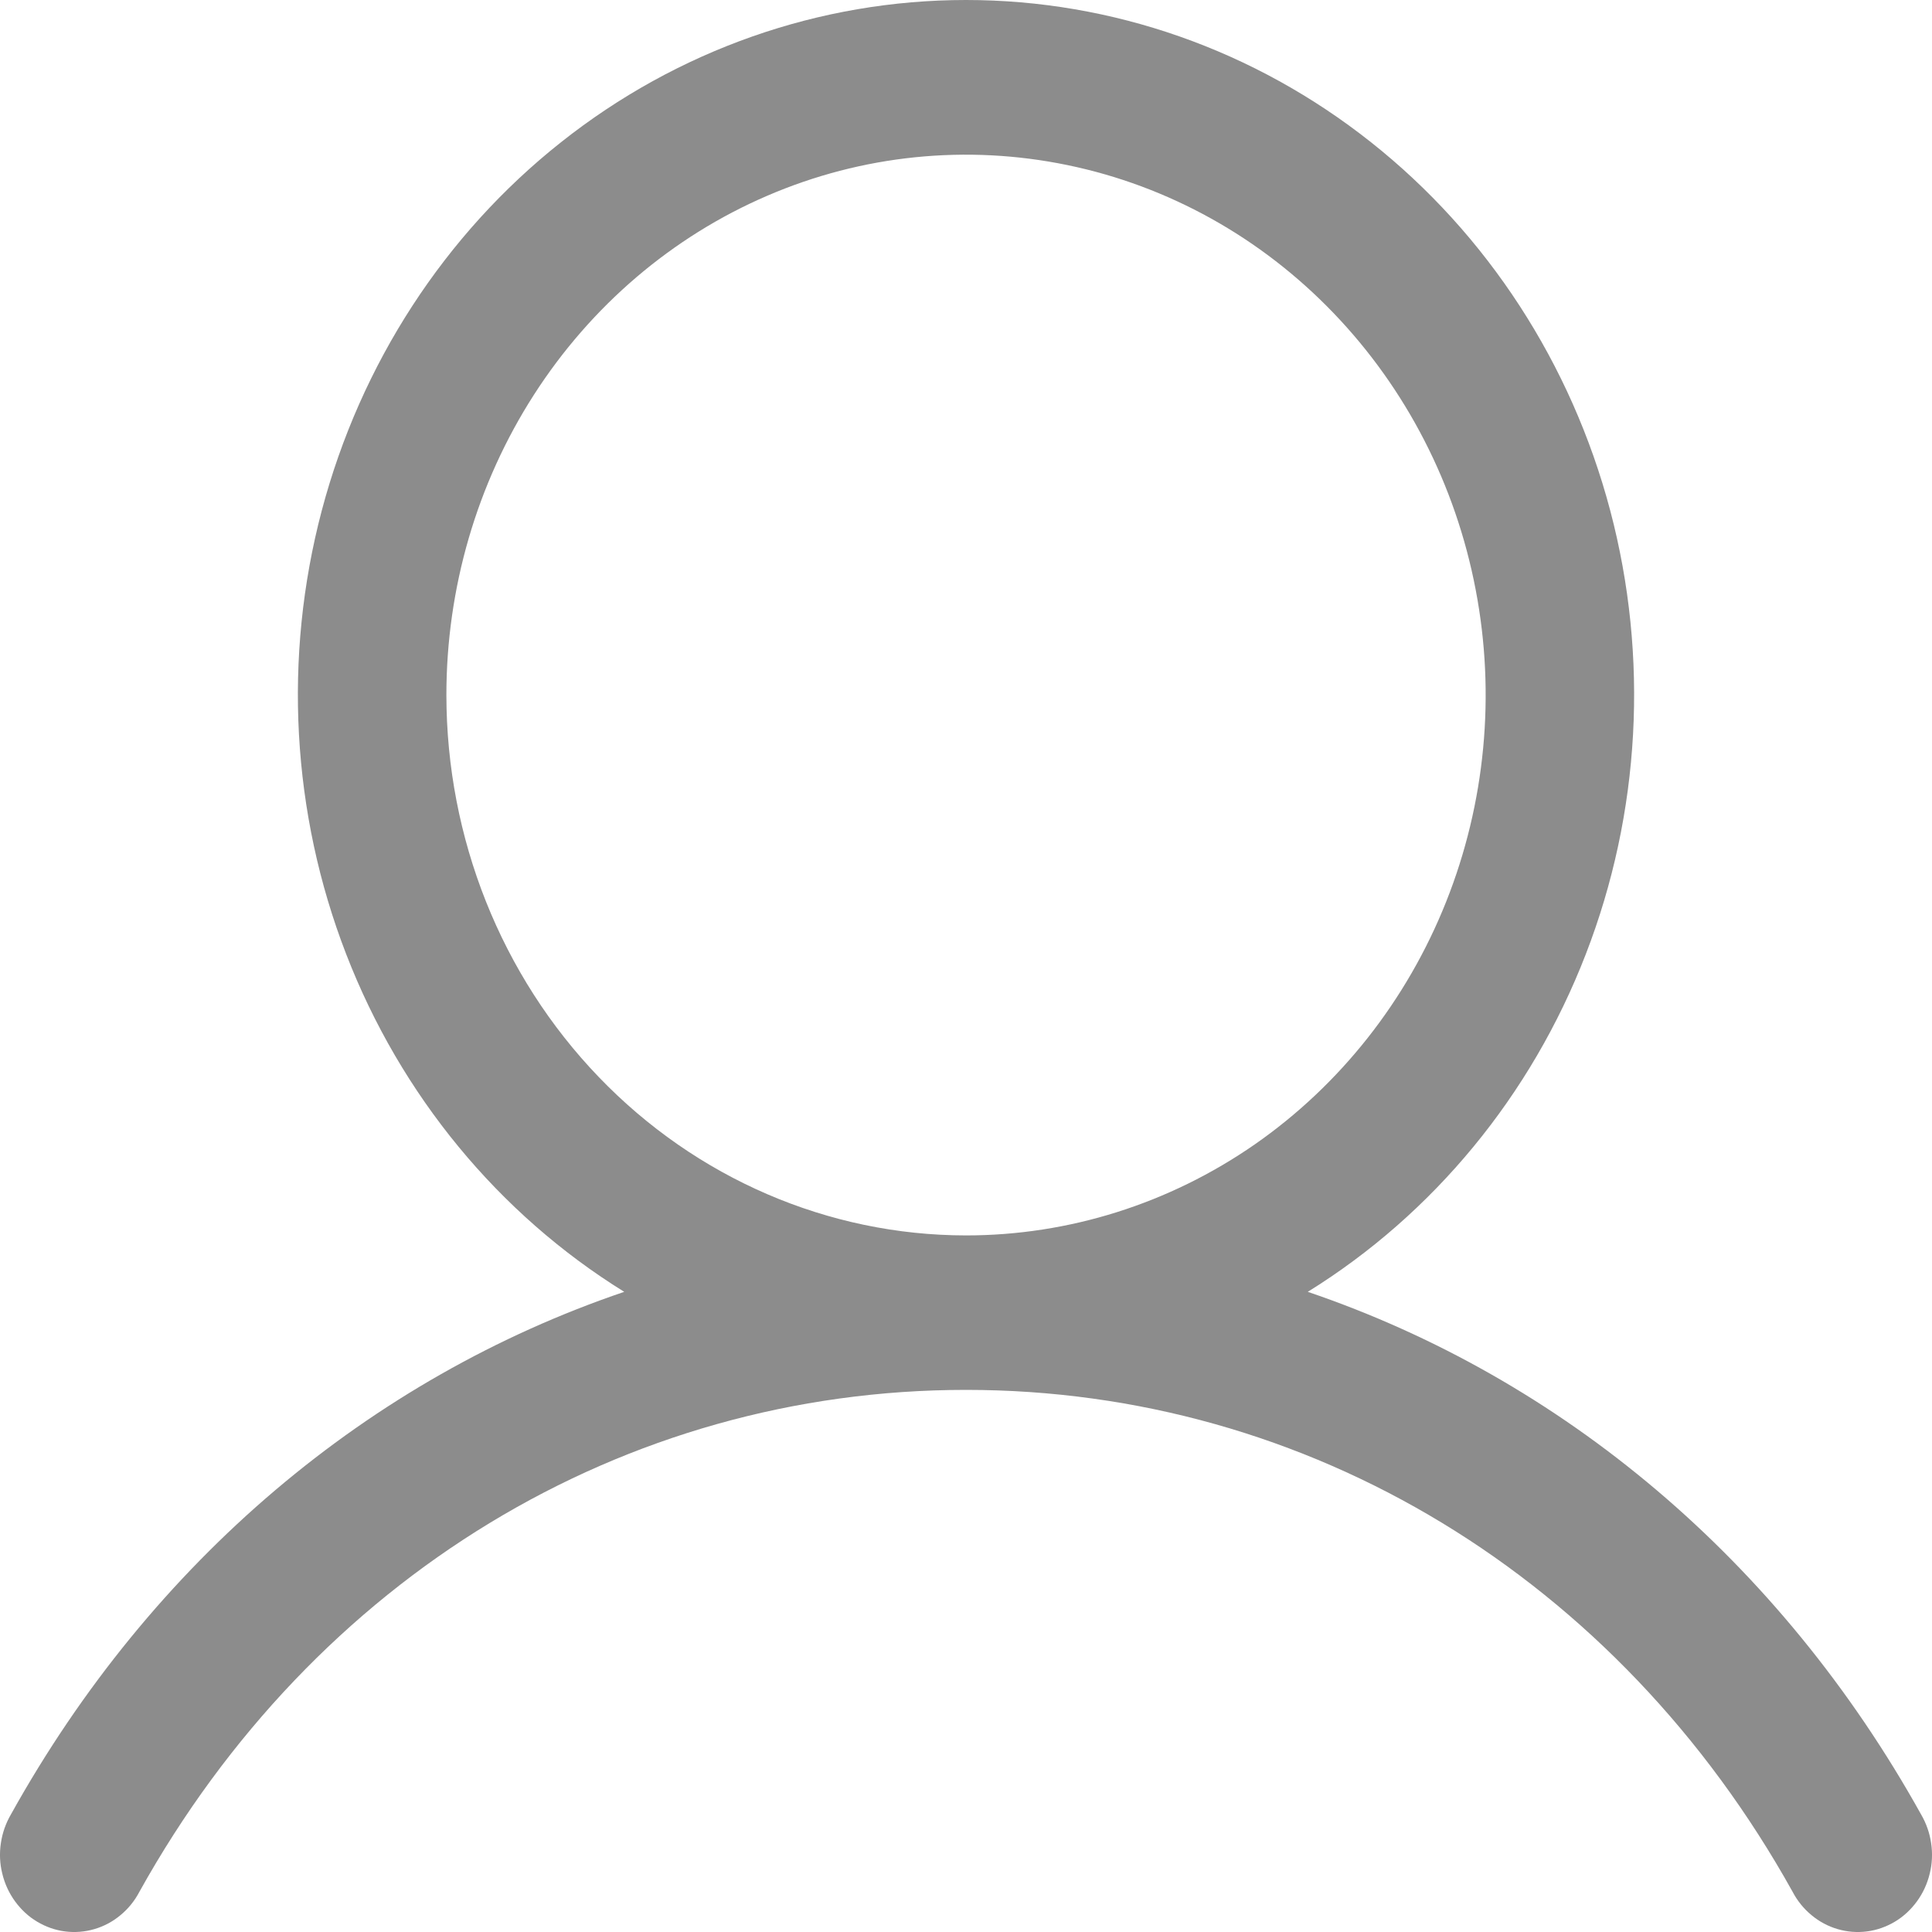
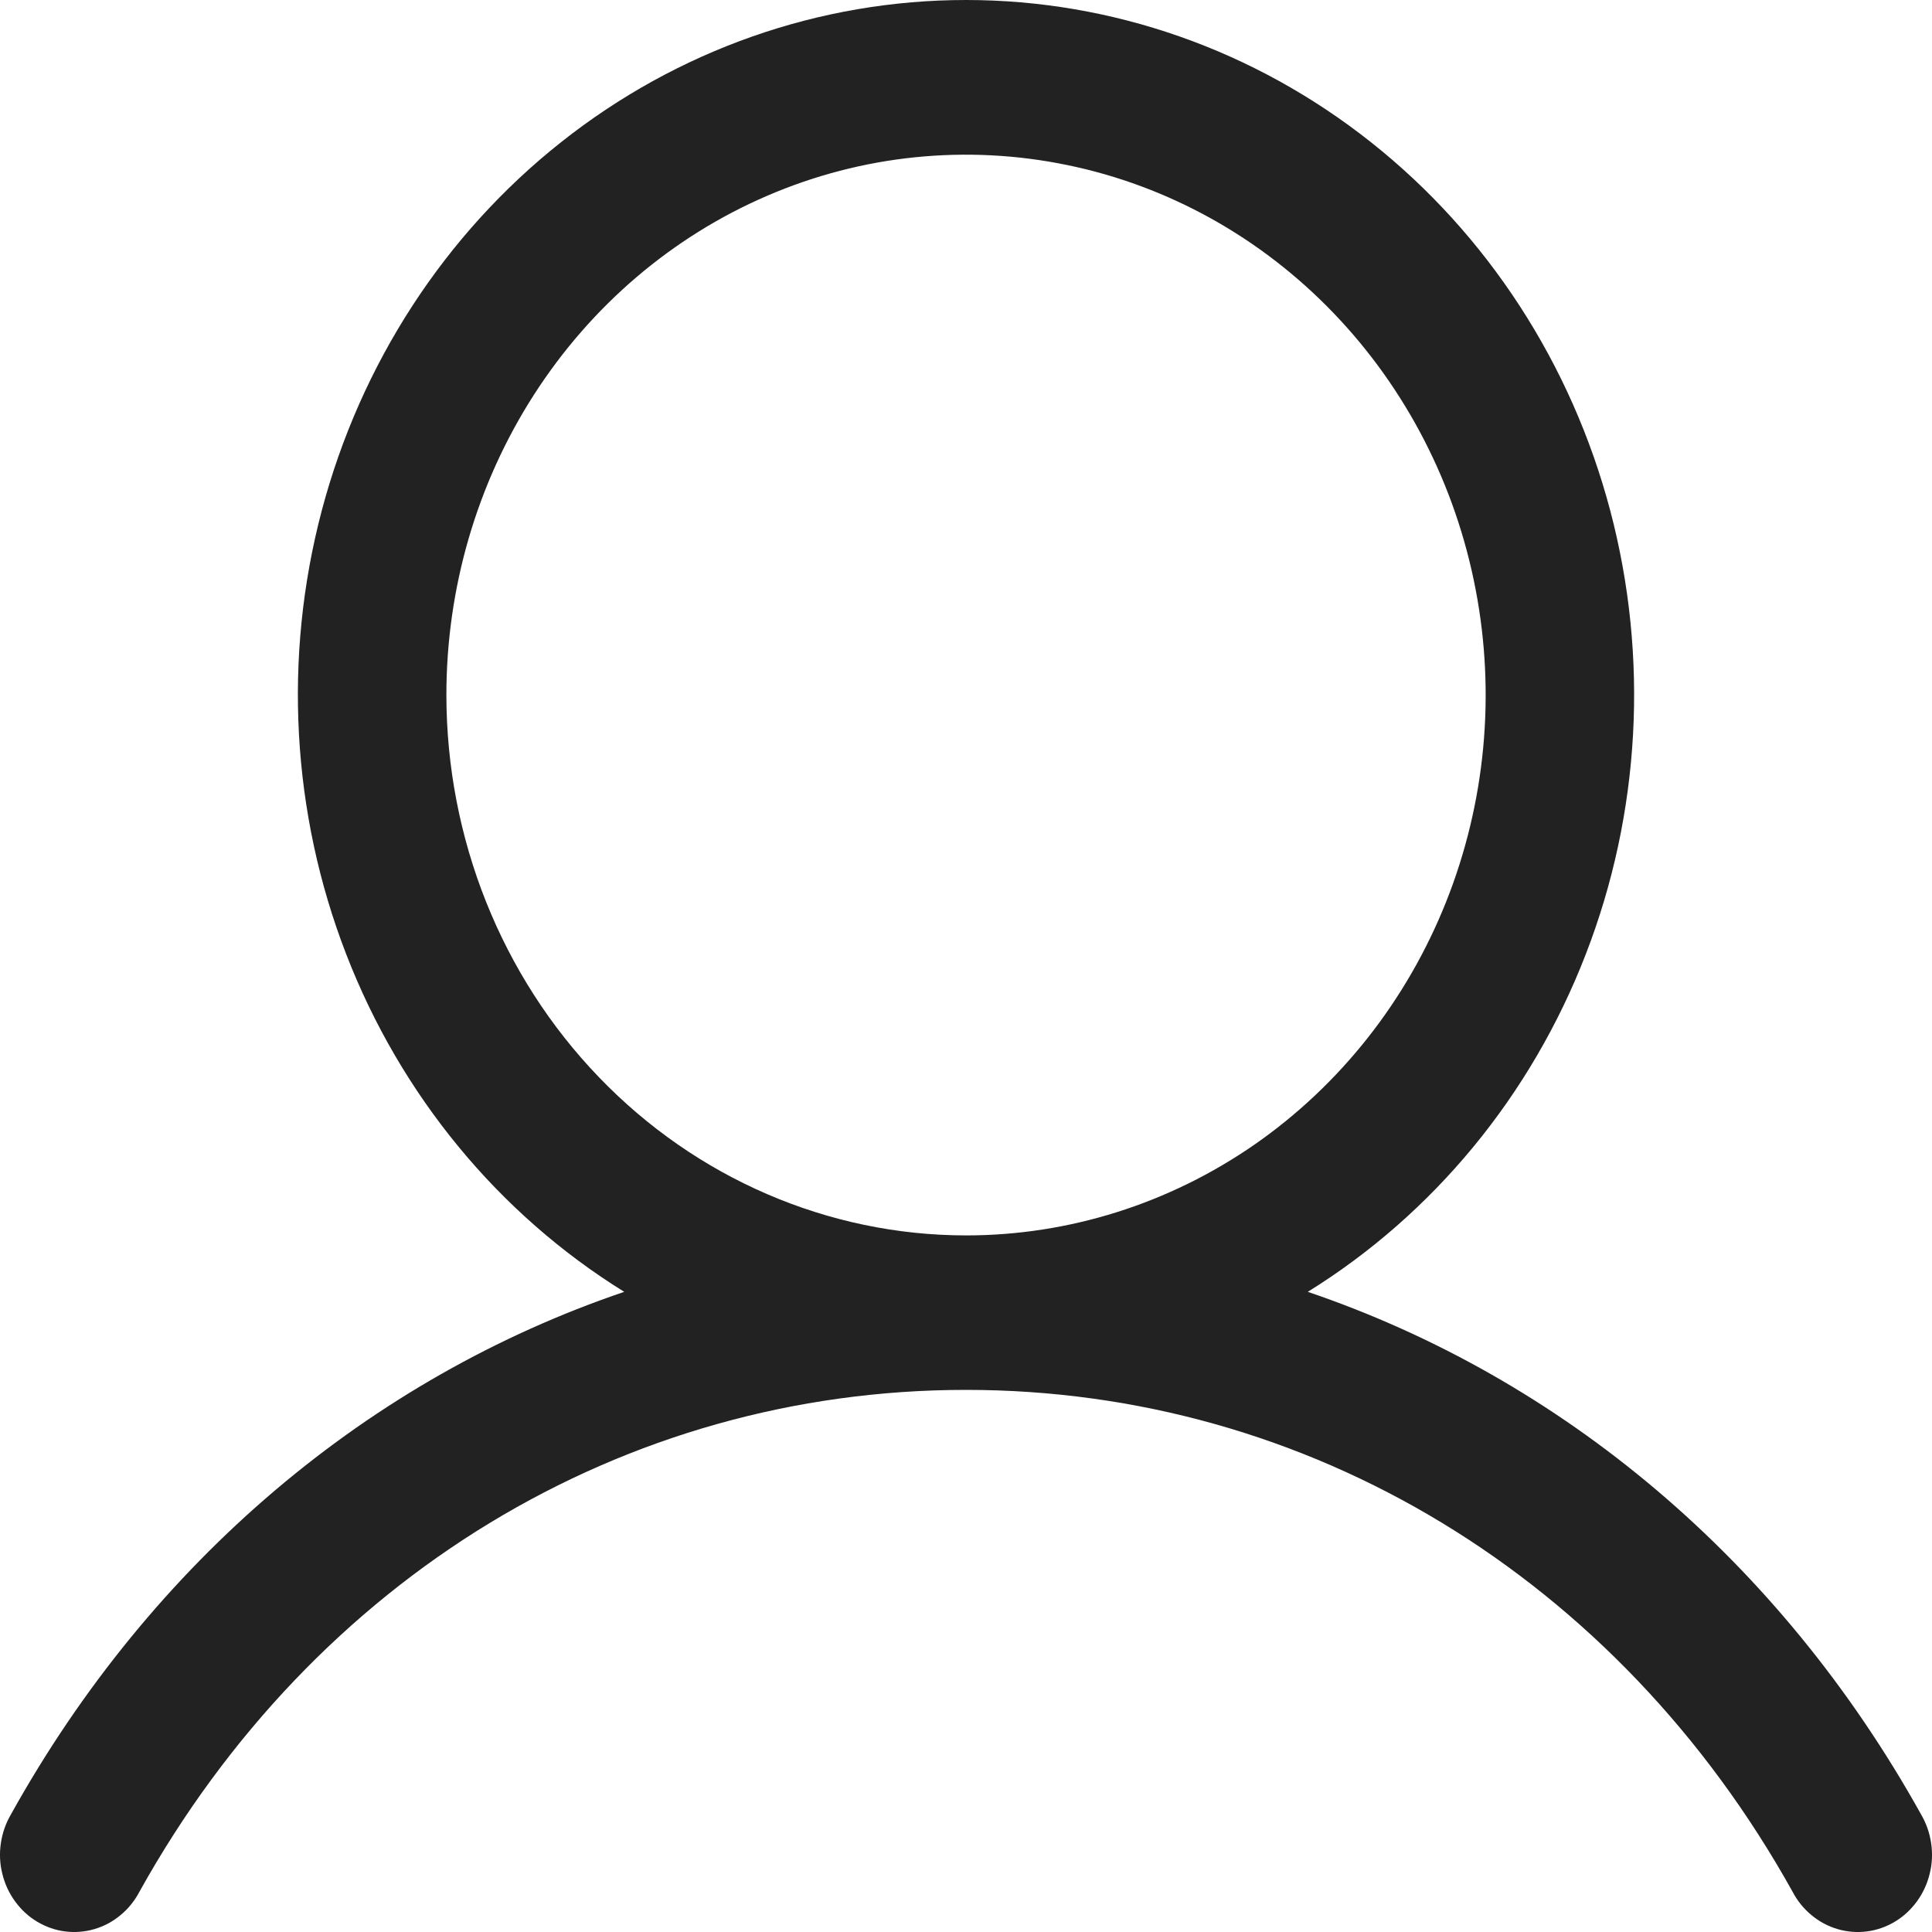
<svg xmlns="http://www.w3.org/2000/svg" preserveAspectRatio="none" overflow="visible" style="display: block;" width="20" height="20" viewBox="0 0 20 20" fill="none">
-   <path id="Vector" d="M19.887 18.783C18.424 16.153 16.169 14.267 13.538 13.373C14.839 12.567 15.851 11.339 16.416 9.878C16.982 8.417 17.07 6.803 16.669 5.285C16.267 3.766 15.397 2.426 14.192 1.472C12.987 0.517 11.515 0 10 0C8.485 0 7.013 0.517 5.808 1.472C4.603 2.426 3.733 3.766 3.331 5.285C2.93 6.803 3.018 8.417 3.584 9.878C4.149 11.339 5.161 12.567 6.462 13.373C3.831 14.266 1.576 16.152 0.113 18.783C0.06 18.874 0.024 18.975 0.009 19.081C-0.007 19.186 -0.002 19.294 0.024 19.397C0.049 19.501 0.094 19.598 0.156 19.683C0.218 19.768 0.295 19.84 0.384 19.893C0.473 19.946 0.571 19.981 0.673 19.994C0.775 20.007 0.878 19.999 0.977 19.97C1.076 19.941 1.168 19.892 1.248 19.825C1.328 19.759 1.395 19.676 1.444 19.582C3.254 16.33 6.452 14.388 10 14.388C13.547 14.388 16.746 16.33 18.556 19.582C18.605 19.676 18.672 19.759 18.752 19.825C18.832 19.892 18.924 19.941 19.023 19.97C19.122 19.999 19.225 20.007 19.327 19.994C19.429 19.981 19.527 19.946 19.616 19.893C19.705 19.84 19.782 19.768 19.844 19.683C19.906 19.598 19.951 19.501 19.976 19.397C20.002 19.294 20.007 19.186 19.991 19.081C19.976 18.975 19.94 18.874 19.887 18.783ZM4.621 7.195C4.621 6.089 4.936 5.007 5.527 4.087C6.118 3.167 6.958 2.45 7.941 2.027C8.924 1.603 10.006 1.493 11.05 1.709C12.093 1.924 13.052 2.457 13.804 3.24C14.556 4.022 15.069 5.019 15.276 6.104C15.484 7.189 15.377 8.314 14.97 9.336C14.563 10.358 13.873 11.232 12.989 11.847C12.104 12.461 11.064 12.789 10 12.789C8.574 12.788 7.206 12.198 6.198 11.149C5.189 10.1 4.622 8.678 4.621 7.195Z" fill="#8C8C8C" />
+   <path id="Vector" d="M19.887 18.783C18.424 16.153 16.169 14.267 13.538 13.373C14.839 12.567 15.851 11.339 16.416 9.878C16.982 8.417 17.07 6.803 16.669 5.285C16.267 3.766 15.397 2.426 14.192 1.472C12.987 0.517 11.515 0 10 0C8.485 0 7.013 0.517 5.808 1.472C4.603 2.426 3.733 3.766 3.331 5.285C2.93 6.803 3.018 8.417 3.584 9.878C4.149 11.339 5.161 12.567 6.462 13.373C3.831 14.266 1.576 16.152 0.113 18.783C0.06 18.874 0.024 18.975 0.009 19.081C-0.007 19.186 -0.002 19.294 0.024 19.397C0.049 19.501 0.094 19.598 0.156 19.683C0.218 19.768 0.295 19.84 0.384 19.893C0.473 19.946 0.571 19.981 0.673 19.994C0.775 20.007 0.878 19.999 0.977 19.97C1.076 19.941 1.168 19.892 1.248 19.825C1.328 19.759 1.395 19.676 1.444 19.582C3.254 16.33 6.452 14.388 10 14.388C13.547 14.388 16.746 16.33 18.556 19.582C18.605 19.676 18.672 19.759 18.752 19.825C18.832 19.892 18.924 19.941 19.023 19.97C19.122 19.999 19.225 20.007 19.327 19.994C19.429 19.981 19.527 19.946 19.616 19.893C19.705 19.84 19.782 19.768 19.844 19.683C19.906 19.598 19.951 19.501 19.976 19.397C20.002 19.294 20.007 19.186 19.991 19.081C19.976 18.975 19.94 18.874 19.887 18.783ZM4.621 7.195C4.621 6.089 4.936 5.007 5.527 4.087C6.118 3.167 6.958 2.45 7.941 2.027C8.924 1.603 10.006 1.493 11.05 1.709C12.093 1.924 13.052 2.457 13.804 3.24C14.556 4.022 15.069 5.019 15.276 6.104C15.484 7.189 15.377 8.314 14.97 9.336C14.563 10.358 13.873 11.232 12.989 11.847C12.104 12.461 11.064 12.789 10 12.789C8.574 12.788 7.206 12.198 6.198 11.149C5.189 10.1 4.622 8.678 4.621 7.195Z" fill="#222222" />
</svg>
